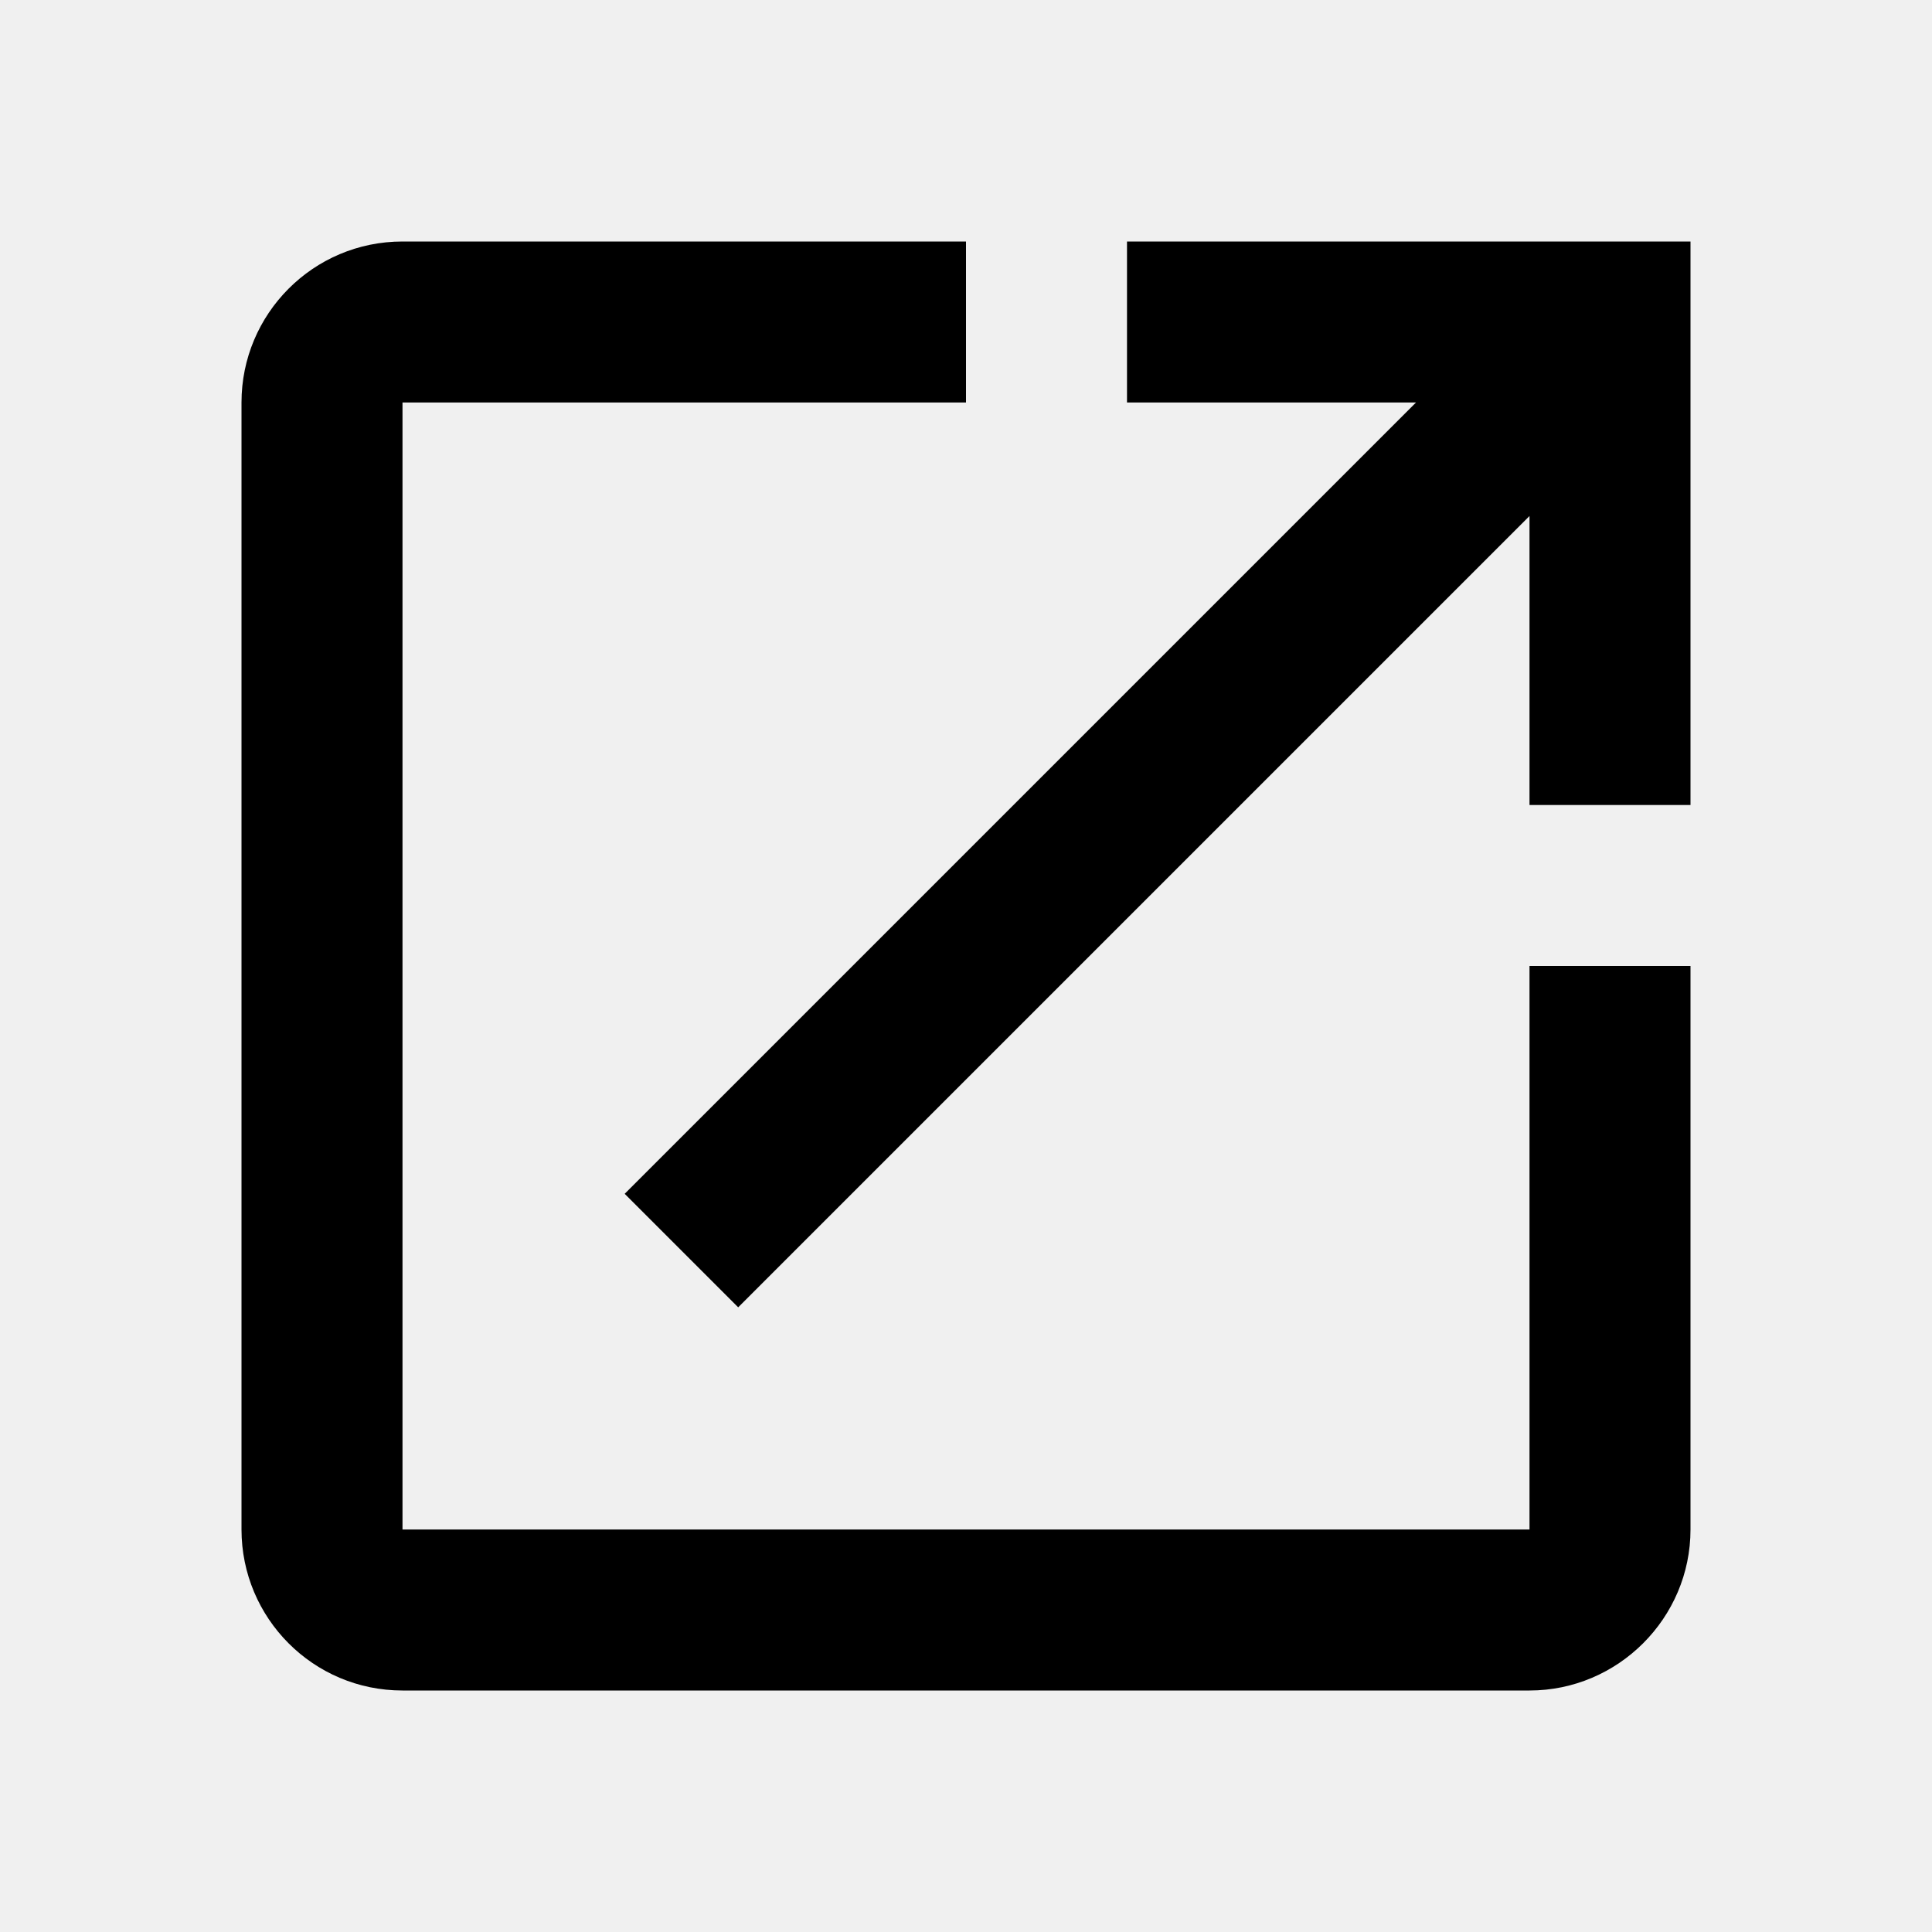
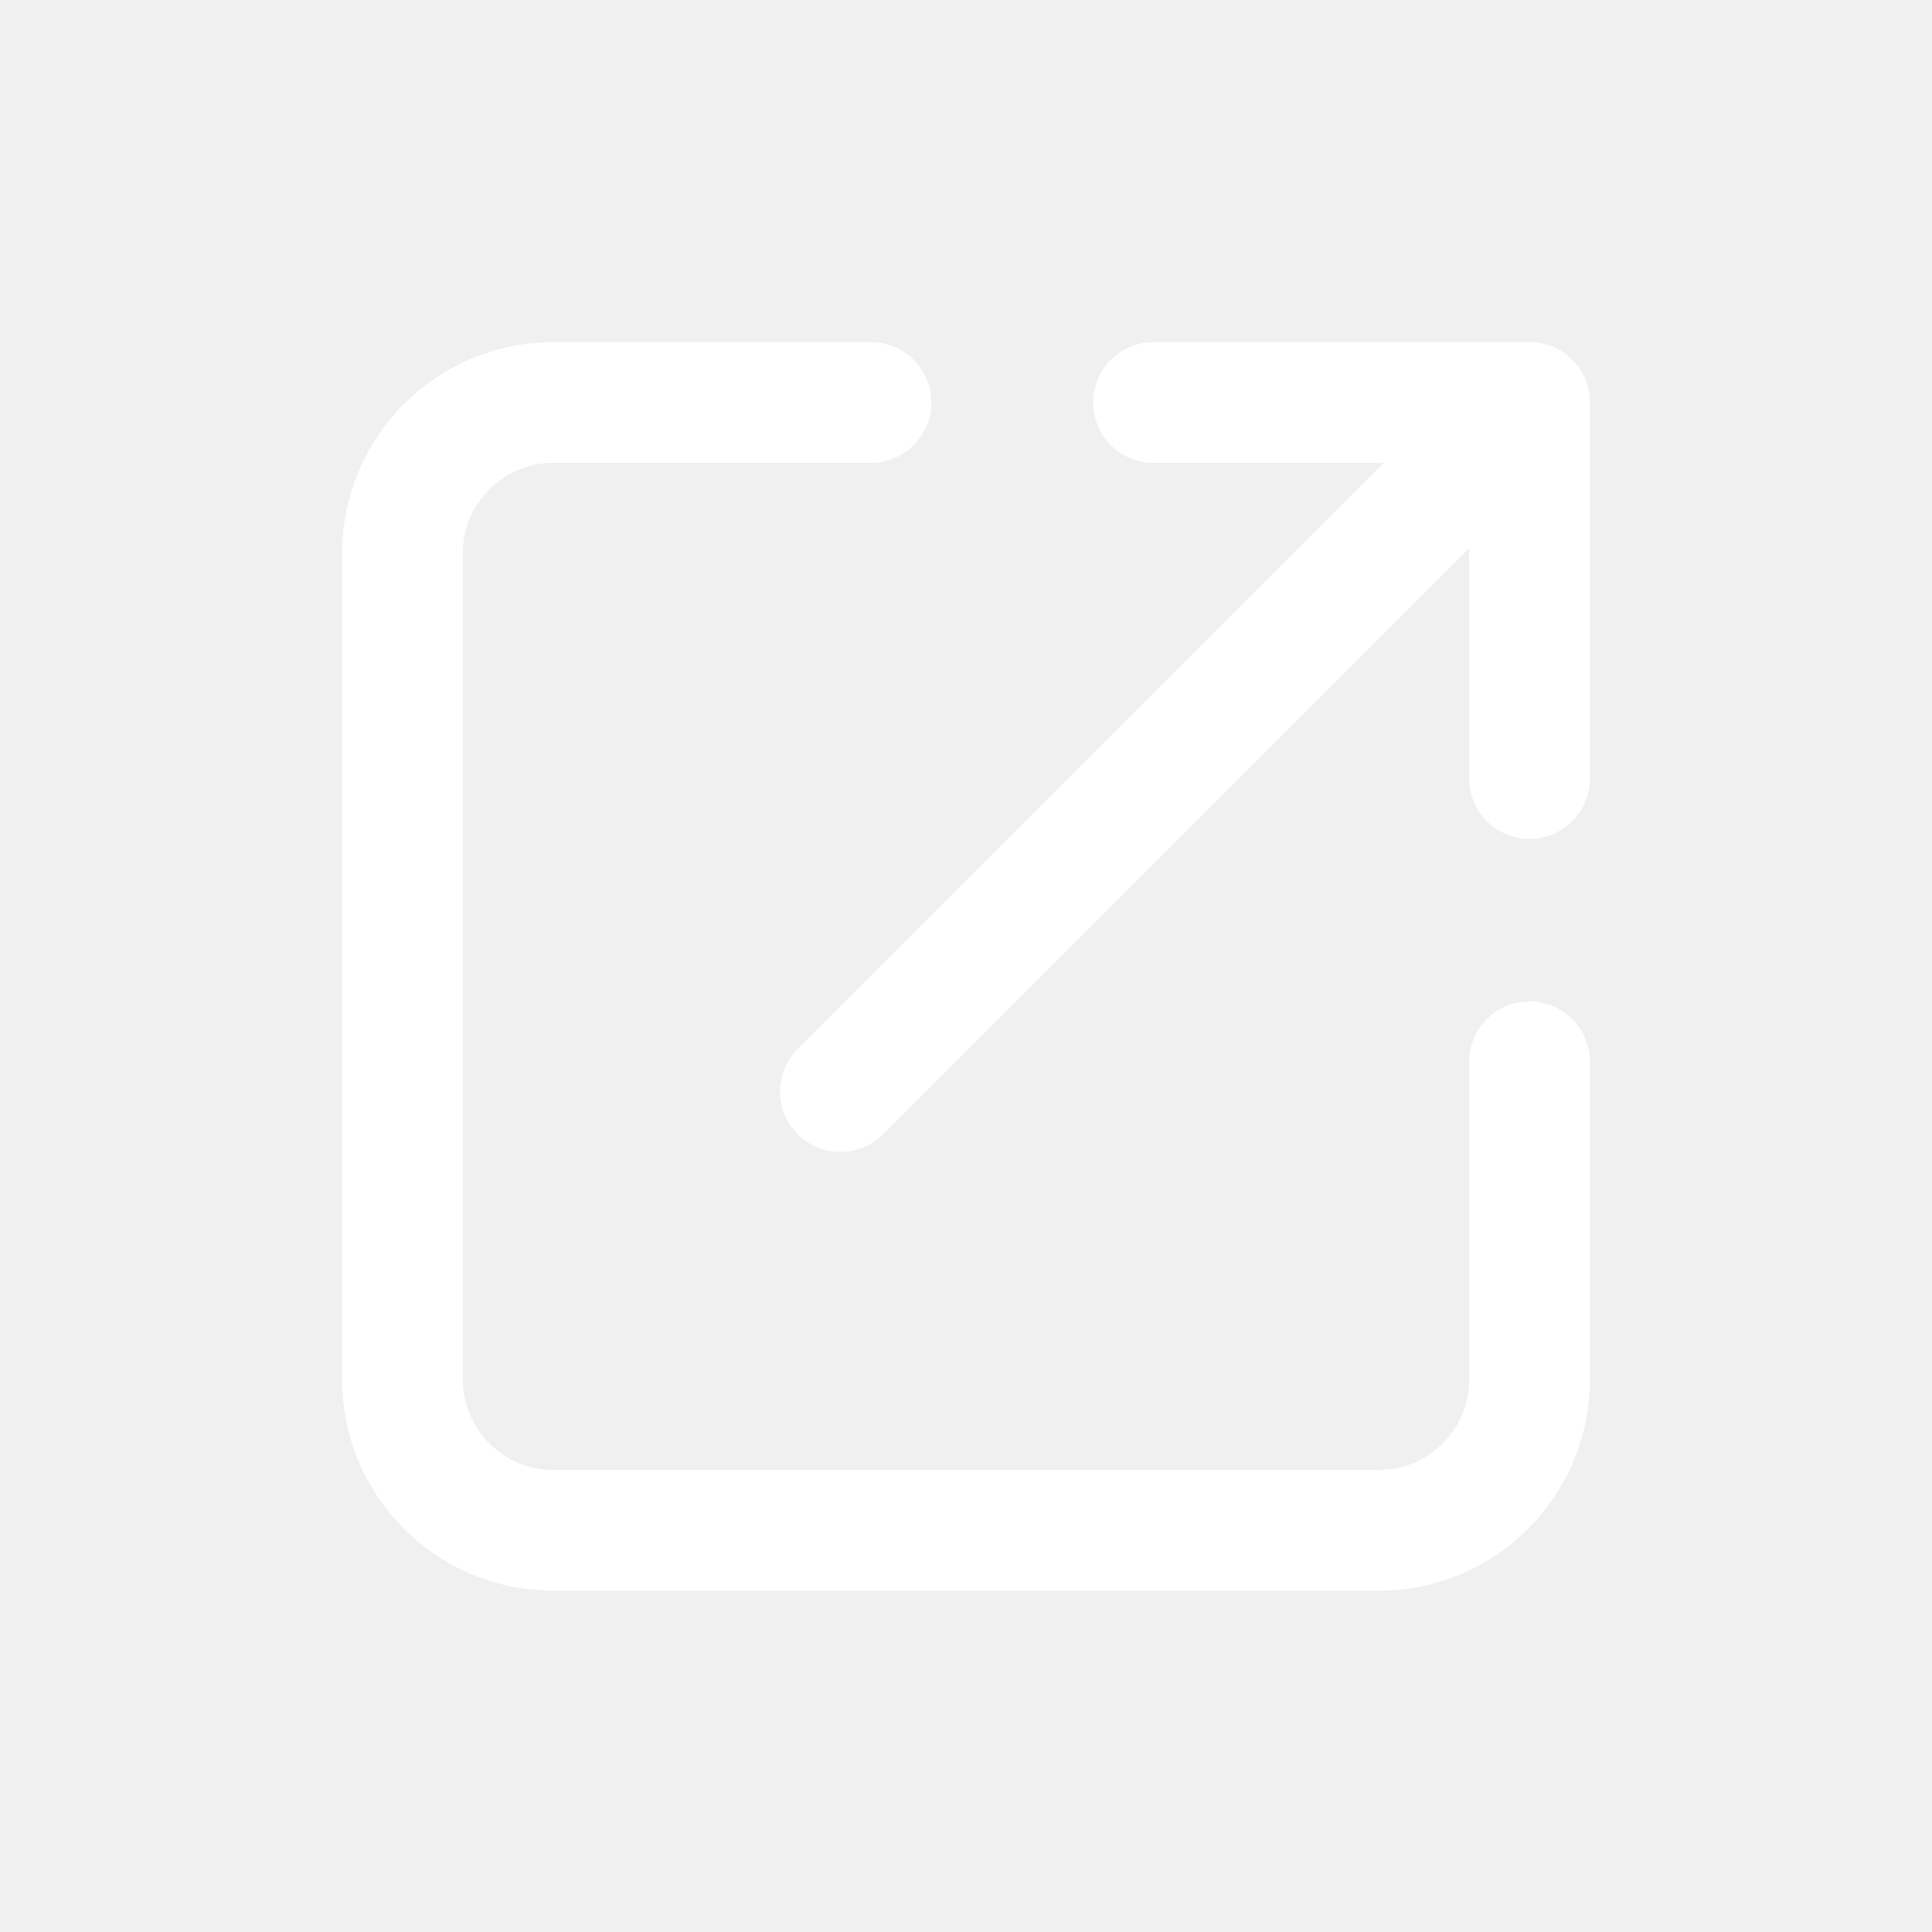
- <svg xmlns="http://www.w3.org/2000/svg" width="24" height="24" viewBox="0 0 24 24">
-   <g class="nc-icon-wrapper" fill="#000000">
-     <path d="M19 19H5V5h7V3H5c-1.11 0-2 .9-2 2v14c0 1.1.89 2 2 2h14c1.1 0 2-.9 2-2v-7h-2v7zM14 3v2h3.59l-9.83 9.83 1.41 1.41L19 6.41V10h2V3h-7z" />
-   </g>
+ <svg xmlns="http://www.w3.org/2000/svg" id="Layer_1" width="24" height="24" viewBox="0 0 24 24">
+   <defs>
+     <style>.cls-1{fill:none;stroke:#fff;stroke-linecap:round;stroke-linejoin:round;stroke-width:1.5px;}</style>
+   </defs>
+   <path class="cls-1" d="M19,13.19v3.95c0,1.03-.84,1.87-1.87,1.87H6.87c-1.03,0-1.87-.84-1.87-1.87V6.87c0-1.03.84-1.87,1.87-1.87h3.95" />
+   <polyline class="cls-1" points="14.33 5 19 5 19 9.67" />
+   <line class="cls-1" x1="10.44" y1="13.56" x2="19" y2="5" />
</svg>
